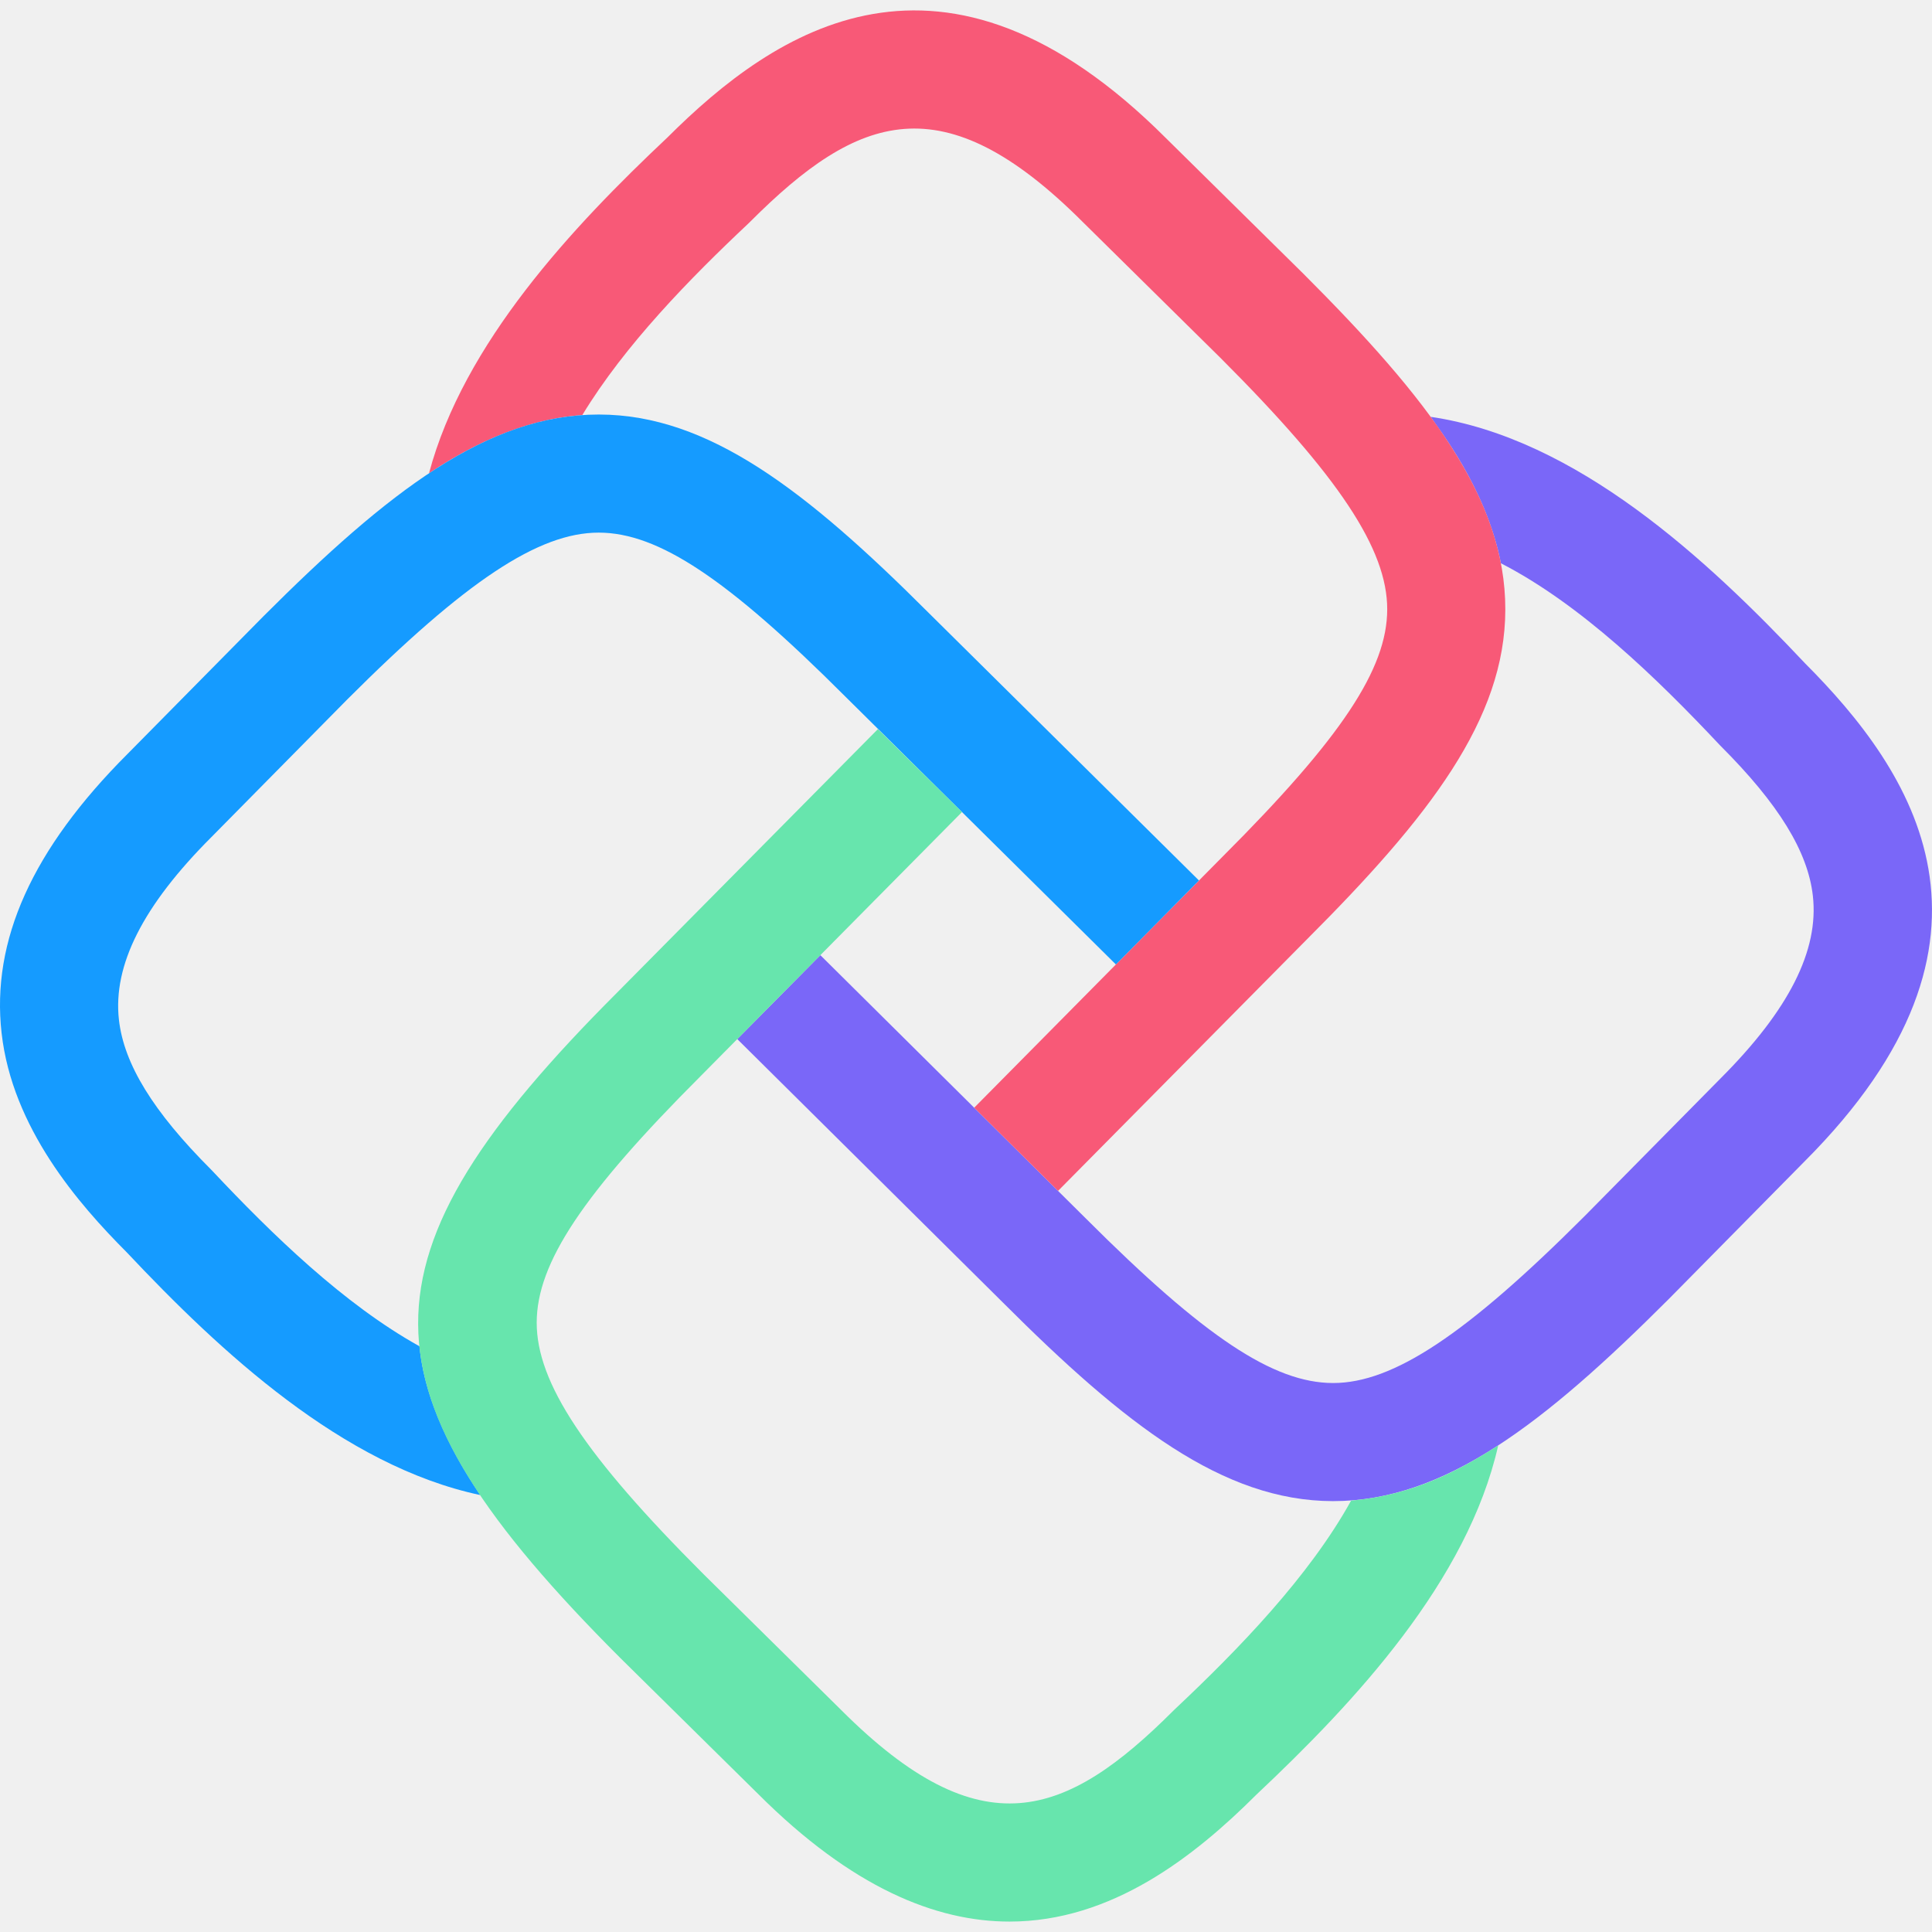
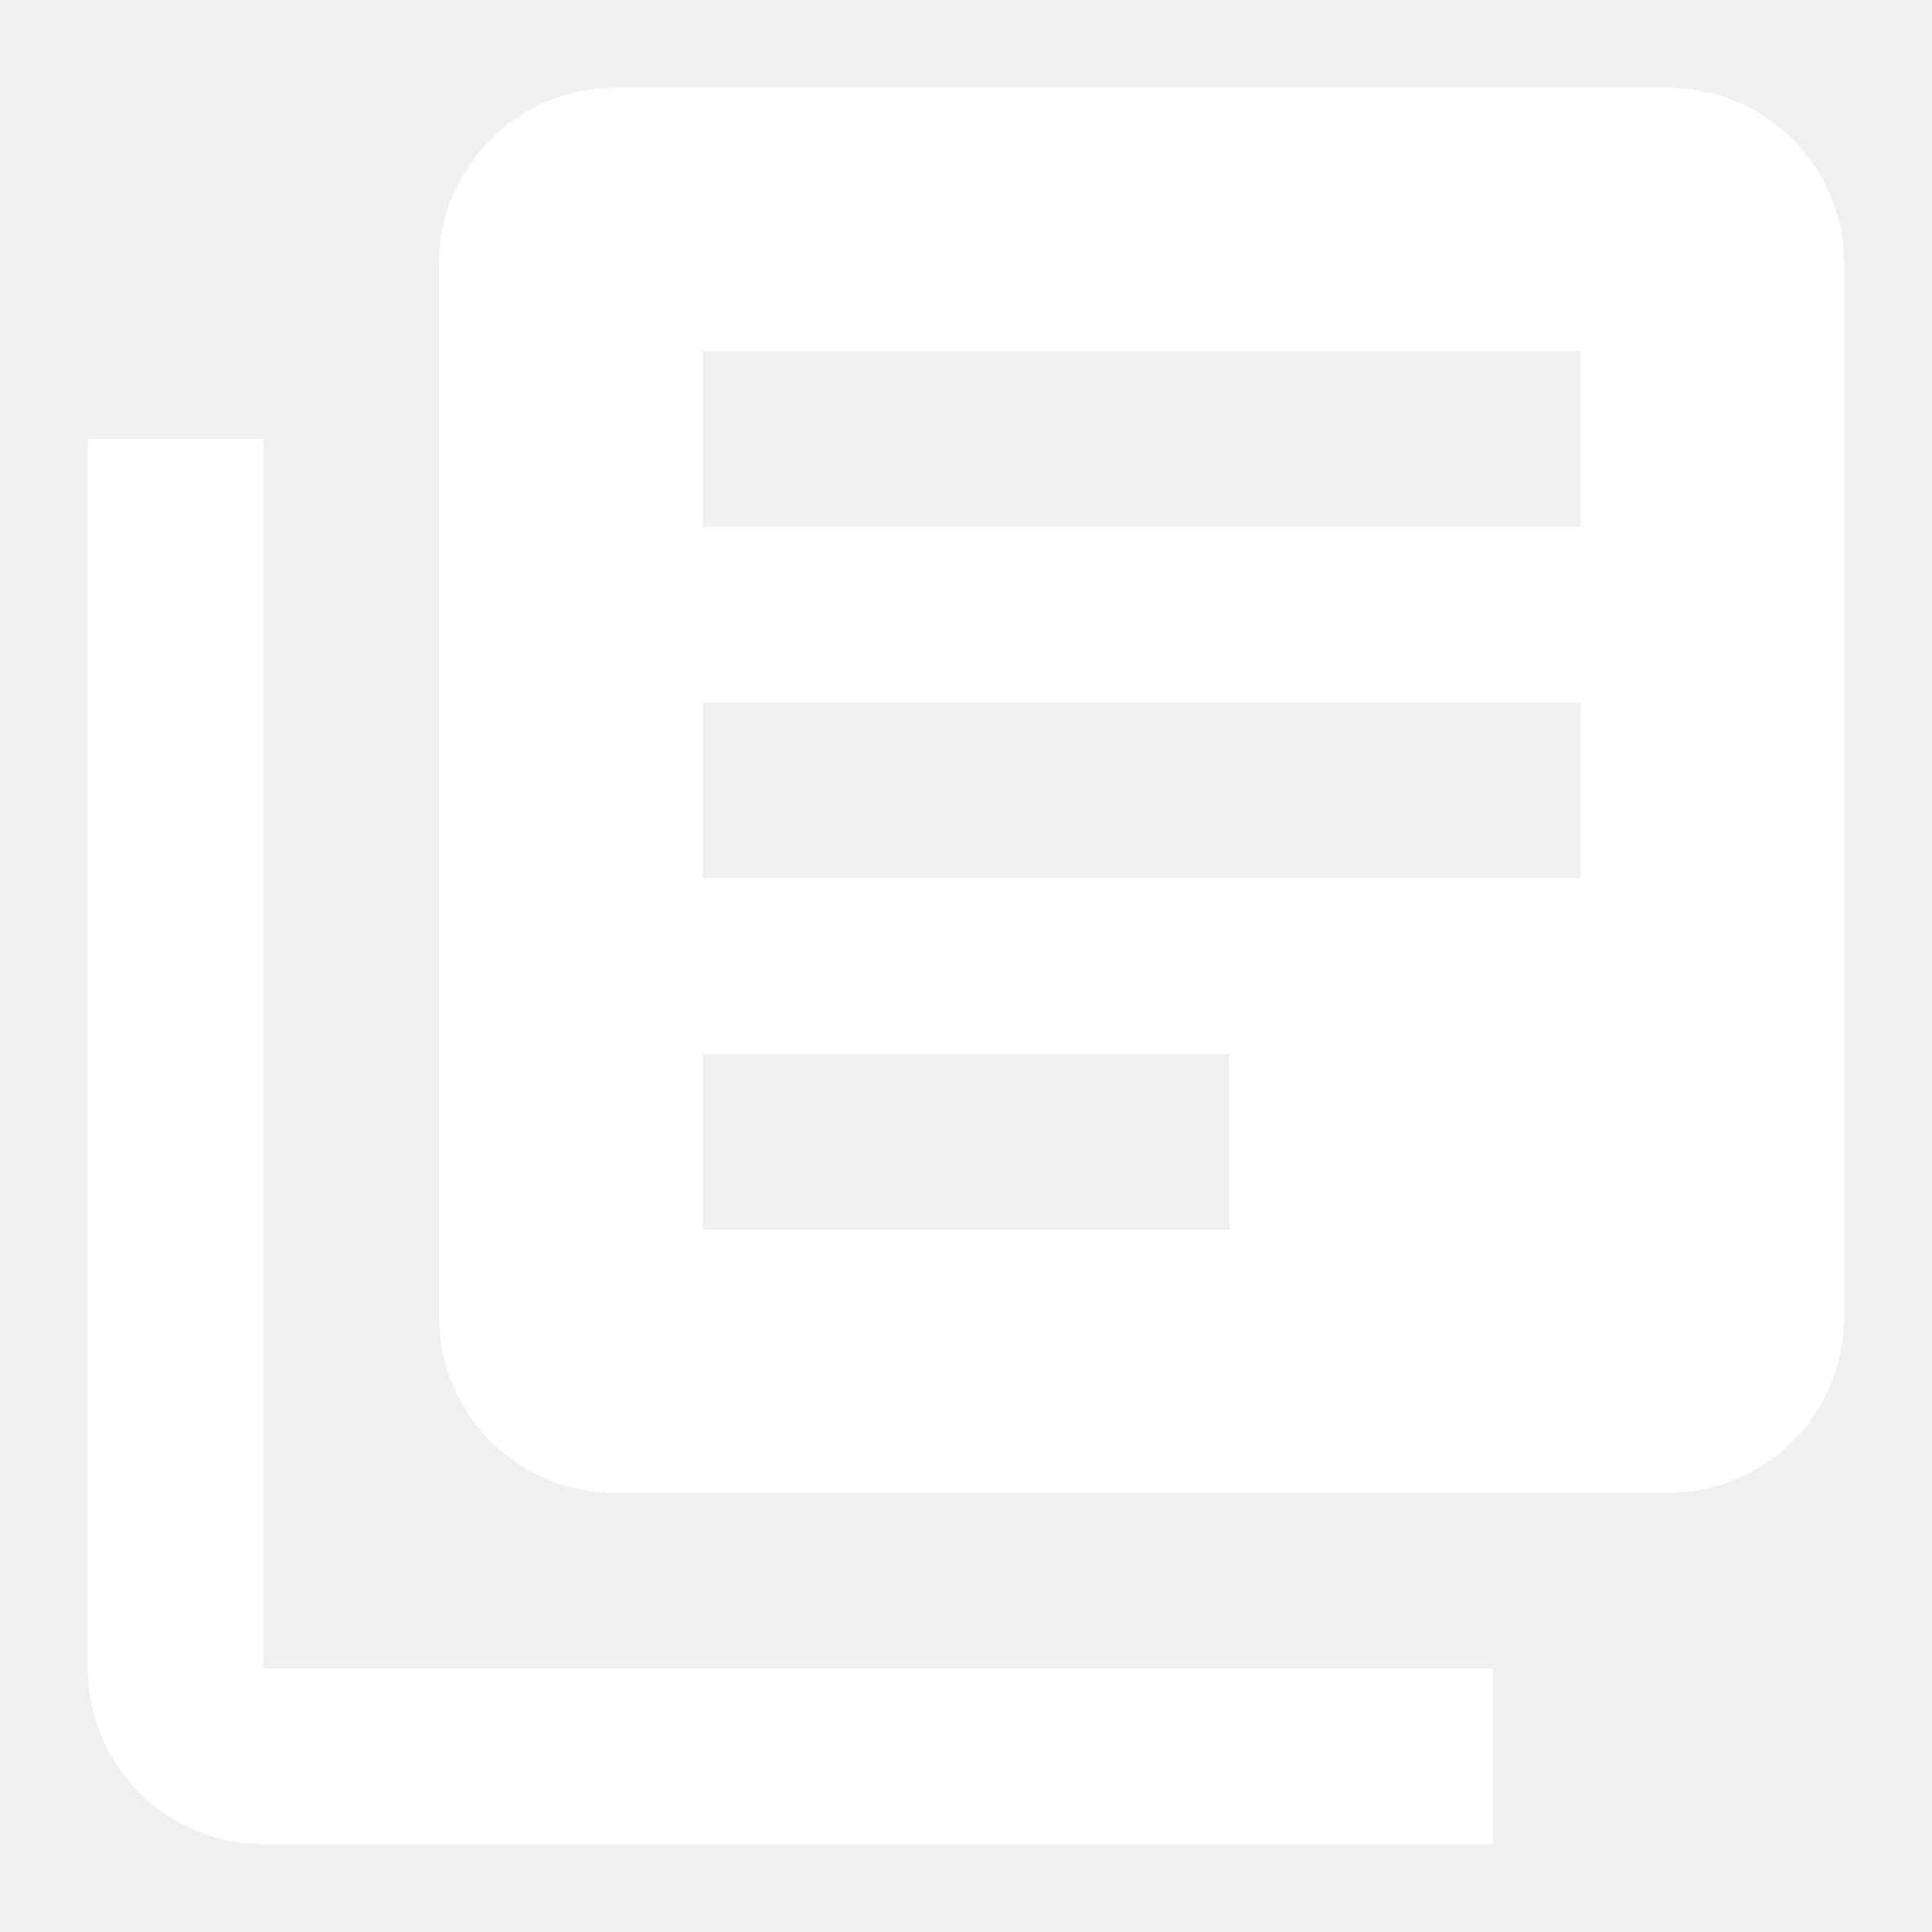
- <svg xmlns="http://www.w3.org/2000/svg" xmlns:xlink="http://www.w3.org/1999/xlink" width="450" height="450" viewBox="0 0 50.37 49.827" version="1.1" id="svg151">
-   <defs id="defs105">
-     <path id="aj28a0fd1a" d="M 1.738,0.156 3.927,2.323 2.347,3.919 0.101,1.81 Z" />
-     <path id="fdje57jgic" d="M 2.201,0.066 3.855,1.703 1.69,3.894 0.093,2.311 Z" />
-     <path id="6bg72xwlze" d="M 2.398,0.044 3.994,1.624 1.886,3.869 0.232,2.232 Z" />
-     <path id="eaqjnja8wg" d="M 1.736,0.023 3.981,2.132 2.344,3.786 0.156,1.619 Z" />
-   </defs>
-   <g fill="none" fill-rule="evenodd" id="g149" transform="translate(-2.9304427e-4,-1.6465461e-4)">
-     <g id="g147">
-       <g id="g145">
-         <path fill="#7a67f8" d="M 34.758,38.865 H 34.746 C 31.892,38.86 29.342,36.882 26.152,33.692 l -6.93,-6.873 2.166,-2.188 6.937,6.88 c 3.075,3.074 4.876,4.272 6.427,4.275 h 0.005 c 1.567,0 3.467,-1.262 6.558,-4.353 l 3.541,-3.587 c 1.784,-1.784 2.57,-3.34 2.408,-4.762 -0.13,-1.156 -0.894,-2.397 -2.401,-3.904 L 44.83,19.146 C 43.202,17.414 41.211,15.483 39.131,14.414 38.745,12.437 37.48,10.881 37.3,10.596 c 3.803,0.559 7.197,3.703 9.758,6.424 2.788,2.794 5.803,7.176 -0.018,12.996 l -3.54,3.588 c -3.251,3.25 -5.844,5.261 -8.742,5.261" id="path107" />
-         <path fill="#f85977" d="m 25.399,28.608 6.492,-6.562 c 3.076,-3.076 4.274,-4.877 4.276,-6.428 0.004,-1.567 -1.257,-3.469 -4.352,-6.563 L 28.228,5.515 C 24.58,1.867 22.369,2.699 19.561,5.507 L 19.528,5.54 c -1.54,1.448 -3.237,3.182 -4.346,5.01 -1.031,0.073 -2.361,0.424 -3.997,1.518 0.906,-3.397 3.737,-6.422 6.216,-8.755 2.794,-2.789 7.177,-5.804 12.997,0.017 l 3.588,3.54 c 3.255,3.256 5.266,5.851 5.26,8.754 -0.005,2.854 -1.982,5.404 -5.172,8.594 l -6.489,6.559 z" id="path109" />
-         <path fill="#159bff" d="M 12.522,38.707 C 8.939,37.946 5.746,34.972 3.308,32.382 2.035,31.106 0.321,29.13 0.042,26.663 c -0.274,-2.414 0.8,-4.795 3.283,-7.278 l 3.542,-3.588 c 3.25,-3.25 5.843,-5.261 8.74,-5.261 h 0.013 c 2.854,0.005 5.404,1.983 8.593,5.172 l 7.046,6.976 -2.165,2.19 -7.053,-6.983 c -3.076,-3.076 -4.876,-4.273 -6.427,-4.276 h -0.006 c -1.566,0 -3.466,1.261 -6.557,4.352 L 5.51,21.555 c -1.784,1.784 -2.57,3.34 -2.409,4.762 0.131,1.156 0.894,2.396 2.402,3.904 l 0.033,0.034 c 1.55,1.649 3.43,3.479 5.401,4.573 0.168,1.739 1.2,3.297 1.585,3.88" id="path111" />
-         <path fill="#67e5ad" d="m 26.32,49.827 c -1.925,0 -4.114,-0.886 -6.557,-3.33 l -3.588,-3.54 C 9.167,35.949 9.151,32.546 16.086,25.61 l 6.802,-6.872 2.193,2.162 -6.812,6.882 c -3.076,3.076 -4.273,4.877 -4.276,6.427 -0.003,1.568 1.258,3.47 4.352,6.563 l 3.588,3.541 c 3.646,3.647 5.858,2.816 8.666,0.008 l 0.034,-0.033 c 1.654,-1.555 3.5,-3.46 4.593,-5.437 1.661,-0.14 2.9,-0.841 3.835,-1.438 -0.8,3.537 -3.738,6.69 -6.302,9.102 -1.62,1.618 -3.777,3.312 -6.439,3.312" id="path113" />
-         <g transform="translate(21.154,18.577)" id="g120">
-           <mask id="8jptpqrneb" fill="#ffffff">
-             <use xlink:href="#aj28a0fd1a" id="use115" />
-           </mask>
-           <path d="M 0.101,1.81 1.738,0.156 3.927,2.323 2.347,3.919 Z" mask="url(#8jptpqrneb)" id="path118" />
-         </g>
-         <g transform="translate(27.404,20.981)" id="g127">
-           <mask id="b2iljpfwbd" fill="#ffffff">
-             <use xlink:href="#fdje57jgic" id="use122" />
-           </mask>
-           <path d="M 2.201,0.066 3.855,1.703 1.69,3.894 0.093,2.311 Z" mask="url(#b2iljpfwbd)" id="path125" />
-         </g>
-         <g transform="translate(18.99,24.587)" id="g134">
-           <mask id="gj70tyfpnf" fill="#ffffff">
-             <use xlink:href="#6bg72xwlze" id="use129" />
-           </mask>
-           <path d="M 1.886,3.869 0.232,2.232 2.398,0.044 3.994,1.624 Z" mask="url(#gj70tyfpnf)" id="path132" />
-         </g>
-         <g transform="translate(25.24,26.99)" id="g141">
-           <mask id="z7vhvduckh" fill="#ffffff">
-             <use xlink:href="#eaqjnja8wg" id="use136" />
-           </mask>
-           <path d="M 3.981,2.132 2.344,3.786 0.156,1.619 1.736,0.023 Z" mask="url(#z7vhvduckh)" id="path139" />
-         </g>
-       </g>
-     </g>
-   </g>
+ <svg xmlns="http://www.w3.org/2000/svg" width="22" height="22" viewBox="1 1 22 22">
+   <path fill="#FFFFFF" d="M4 6H2v14c0 1.1.9 2 2 2h14v-2H4V6zm16-4H8c-1.1 0-2 .9-2 2v12c0 1.1.9 2 2 2h12c1.1 0 2-.9 2-2V4c0-1.1-.9-2-2-2zm-1 9H9V9h10v2zm-4 4H9v-2h6v2zm4-8H9V5h10v2z" />
</svg>
